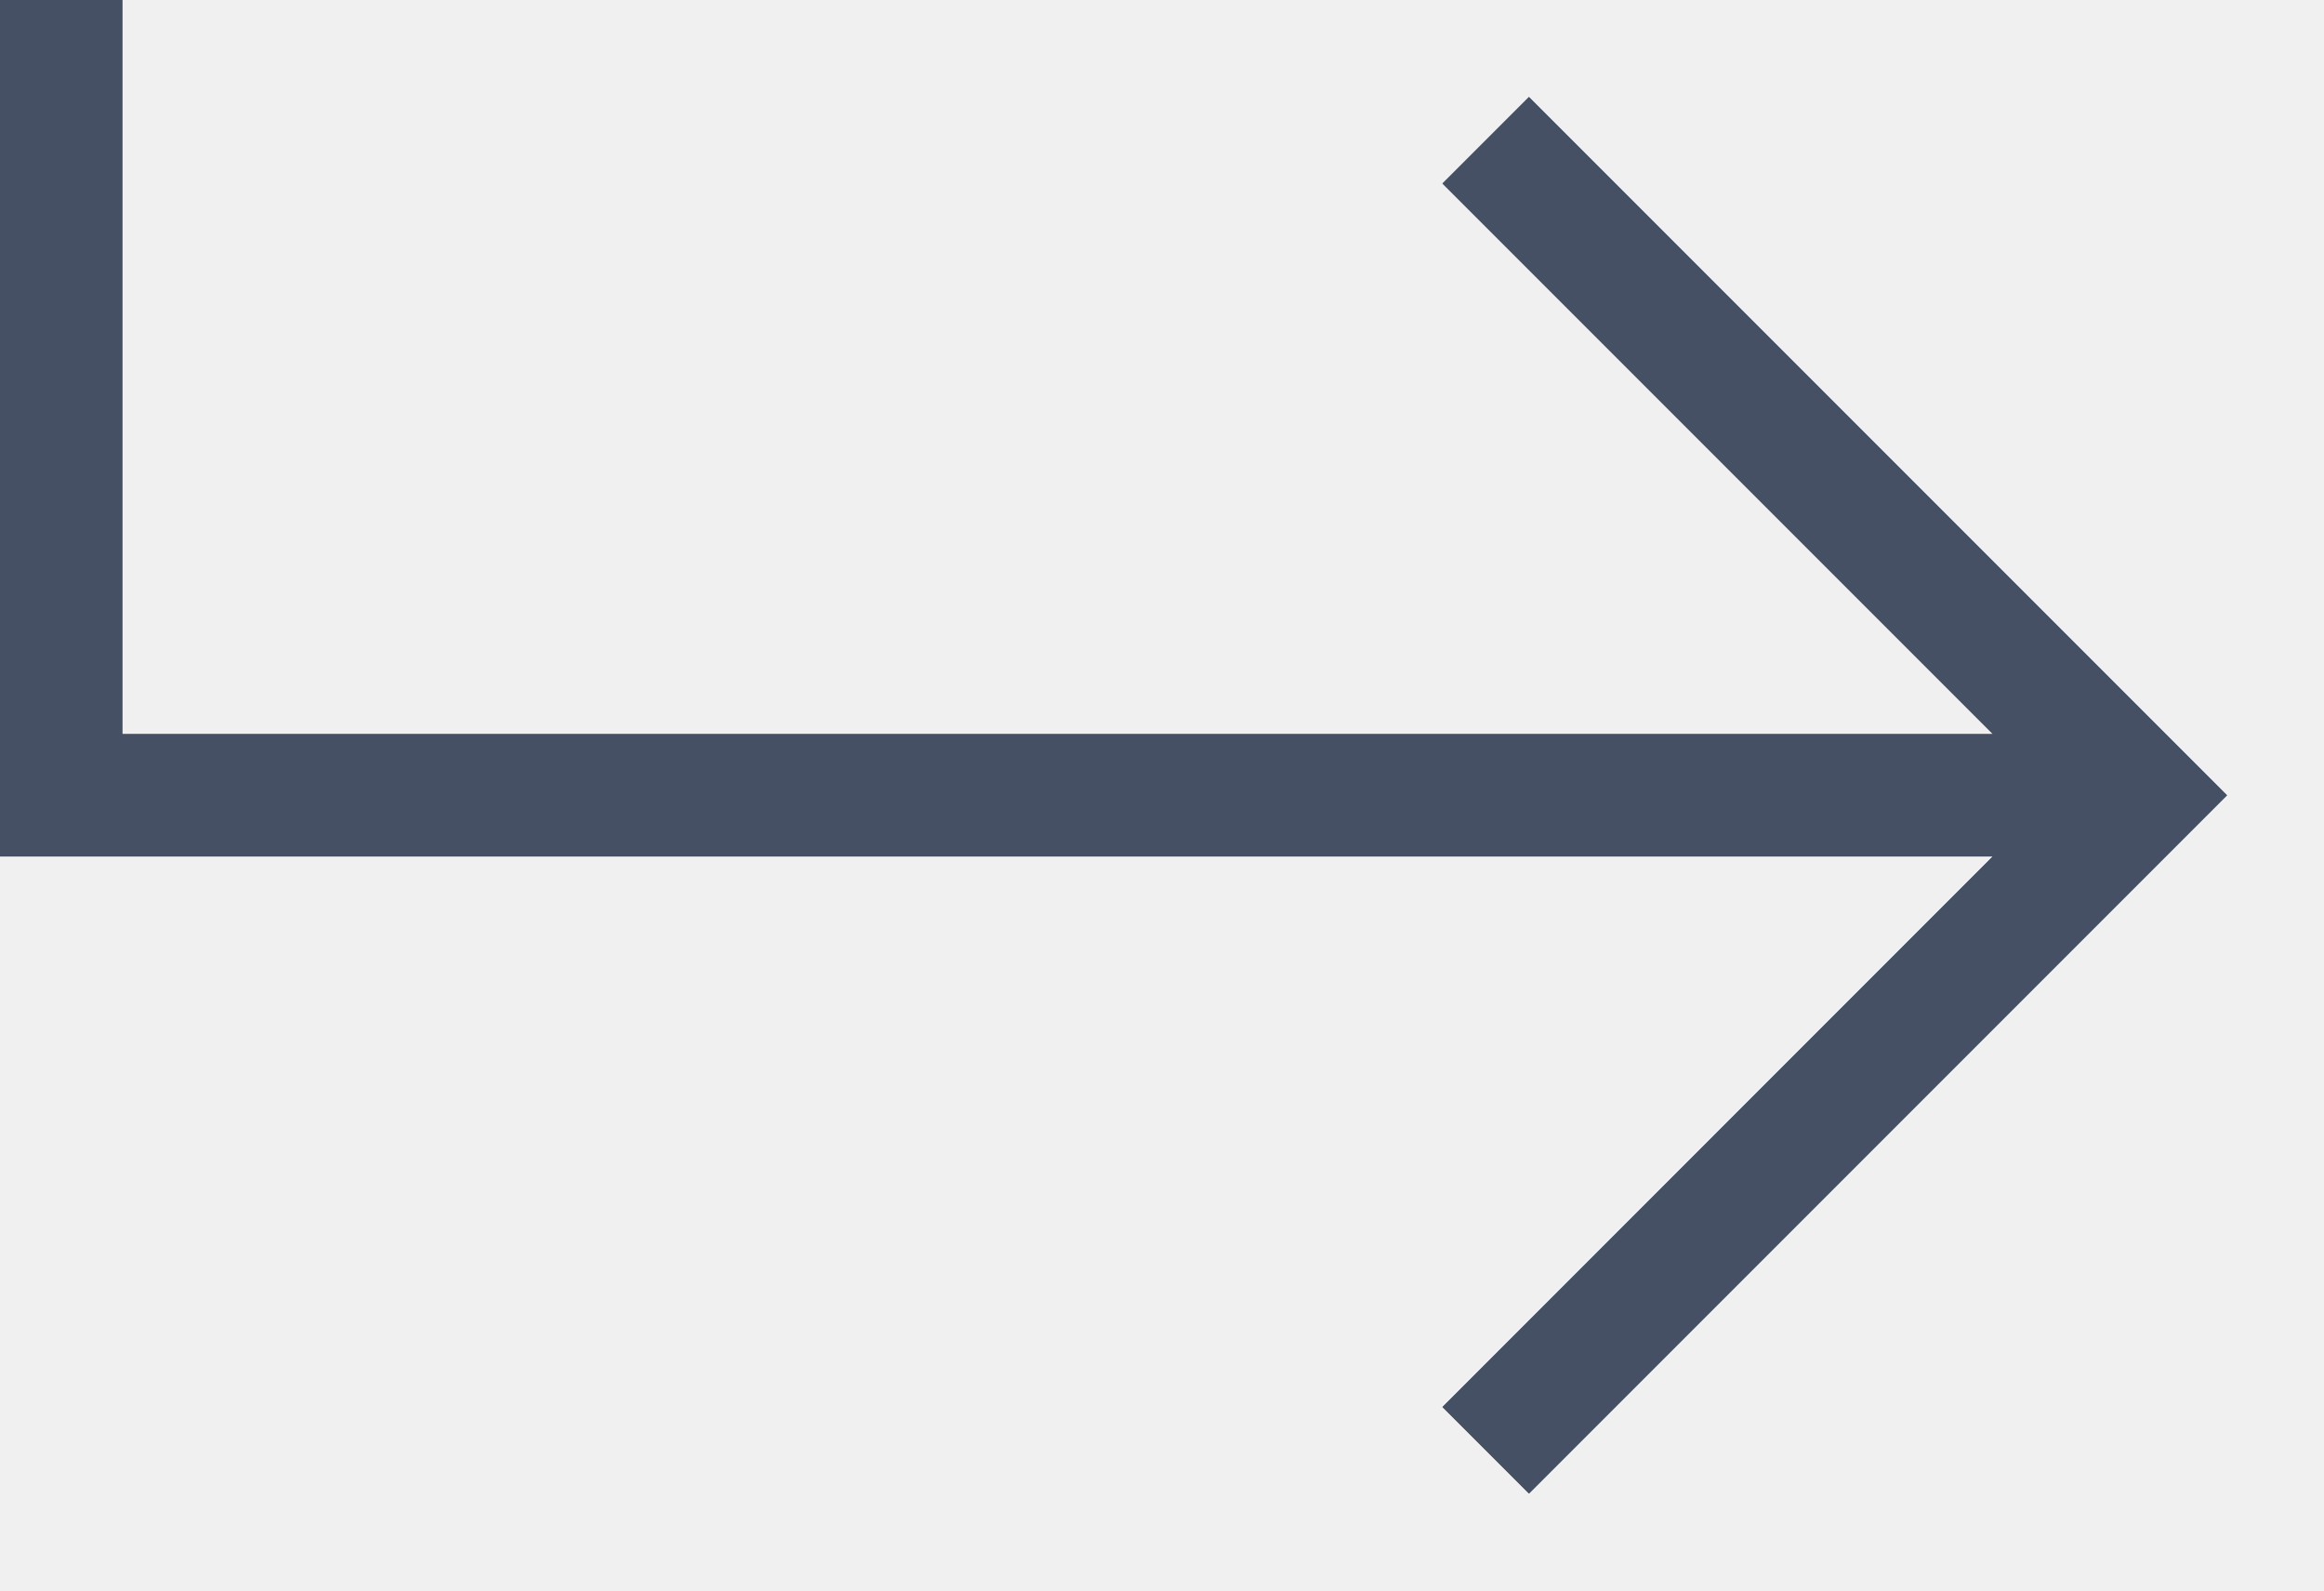
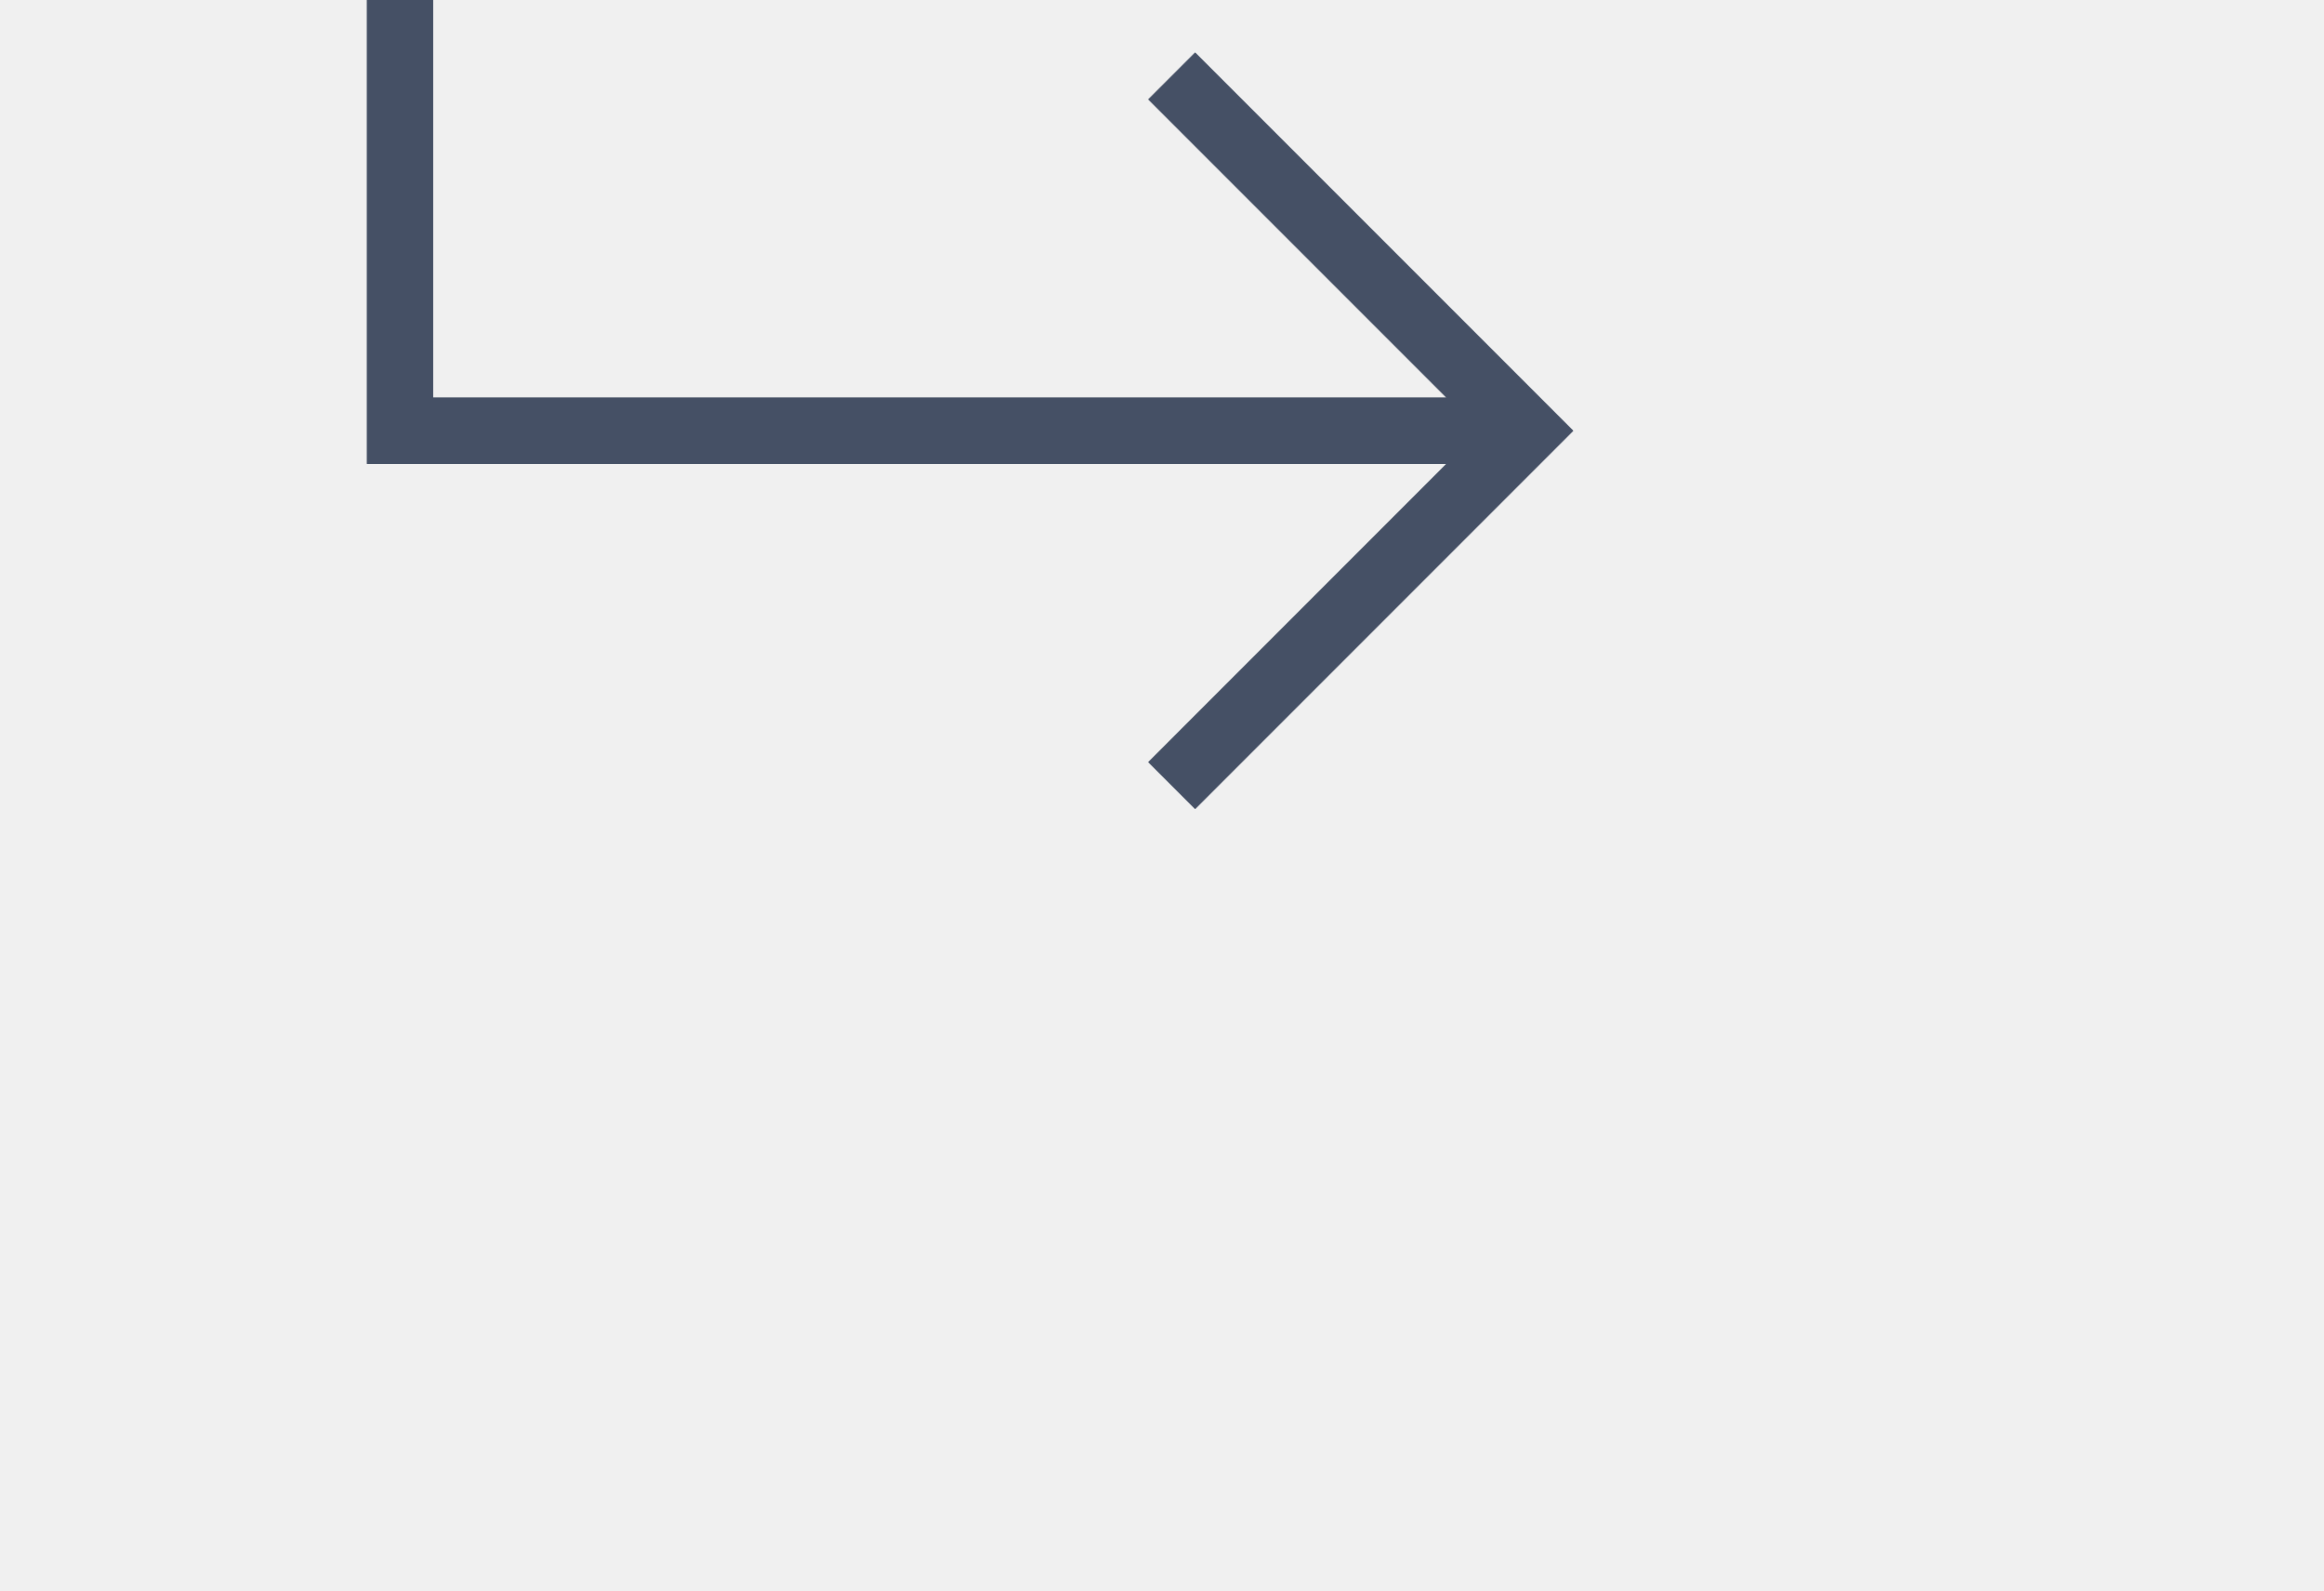
- <svg xmlns="http://www.w3.org/2000/svg" xmlns:xlink="http://www.w3.org/1999/xlink" width="19px" height="13px" viewBox="0 0 19 13" version="1.1">
+ <svg xmlns="http://www.w3.org/2000/svg" xmlns:xlink="http://www.w3.org/1999/xlink" width="19px" height="13px" viewBox="0 0 24 24" version="1.1">
  <defs>
    <path d="M15.5,18.207 L14.793,17.5 L19.292,13 L3,13 L3,6 L4,6 L4,12 L19.293,12 L14.793,7.5 L15.5,6.793 L20.5,11.793 L21.207,12.5 L15.5,18.207 Z" id="path-1" />
  </defs>
  <g id="Icons" stroke="none" stroke-width="1" fill="none" fill-rule="evenodd">
    <g transform="translate(-436, -212)" id="Arrows">
      <g transform="translate(100, 100)">
        <g id="24" transform="translate(93, 106)">
          <g id="Group" transform="translate(240, 0)">
            <mask id="mask-2" fill="white">
              <use xlink:href="#path-1" />
            </mask>
            <use id="Combined-Shape" fill="#455065" fill-rule="nonzero" xlink:href="#path-1" />
            <g mask="url(#mask-2)" fill="#455065" id="Colors-/-307-Gray-Dark">
              <g>
                <rect id="Rectangle" x="0" y="0" width="24" height="24" />
              </g>
            </g>
          </g>
        </g>
      </g>
    </g>
  </g>
</svg>
